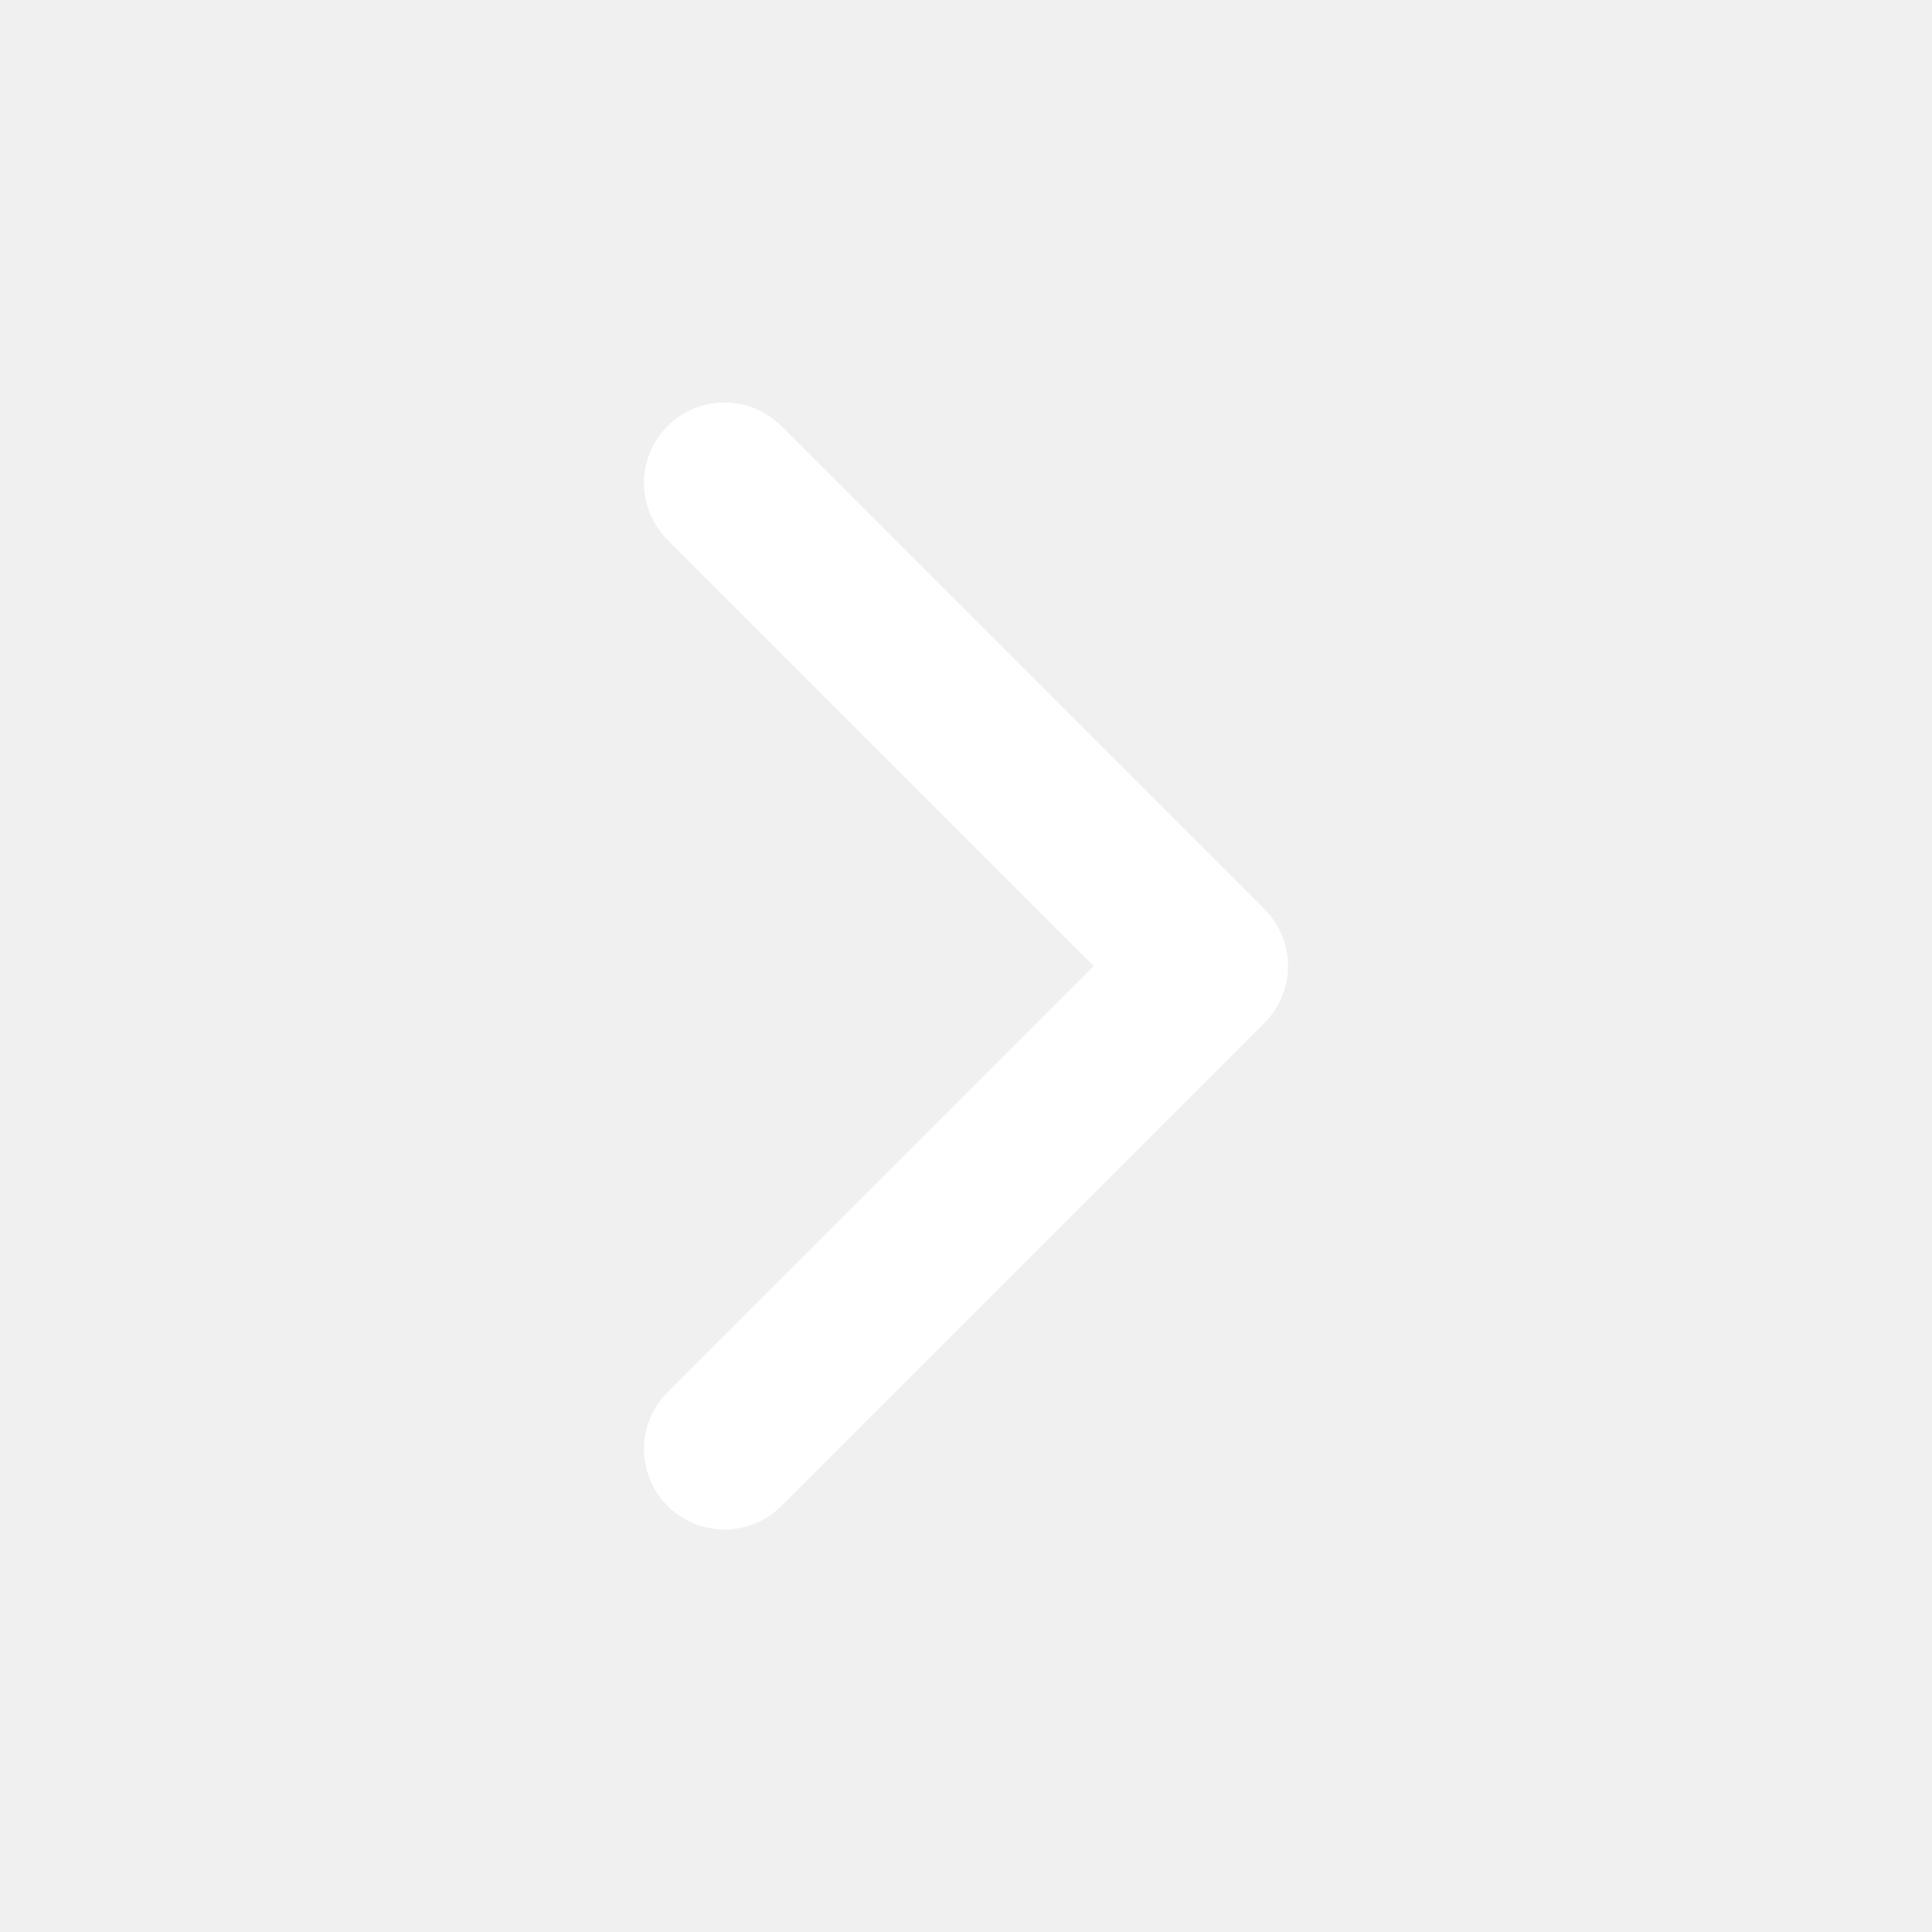
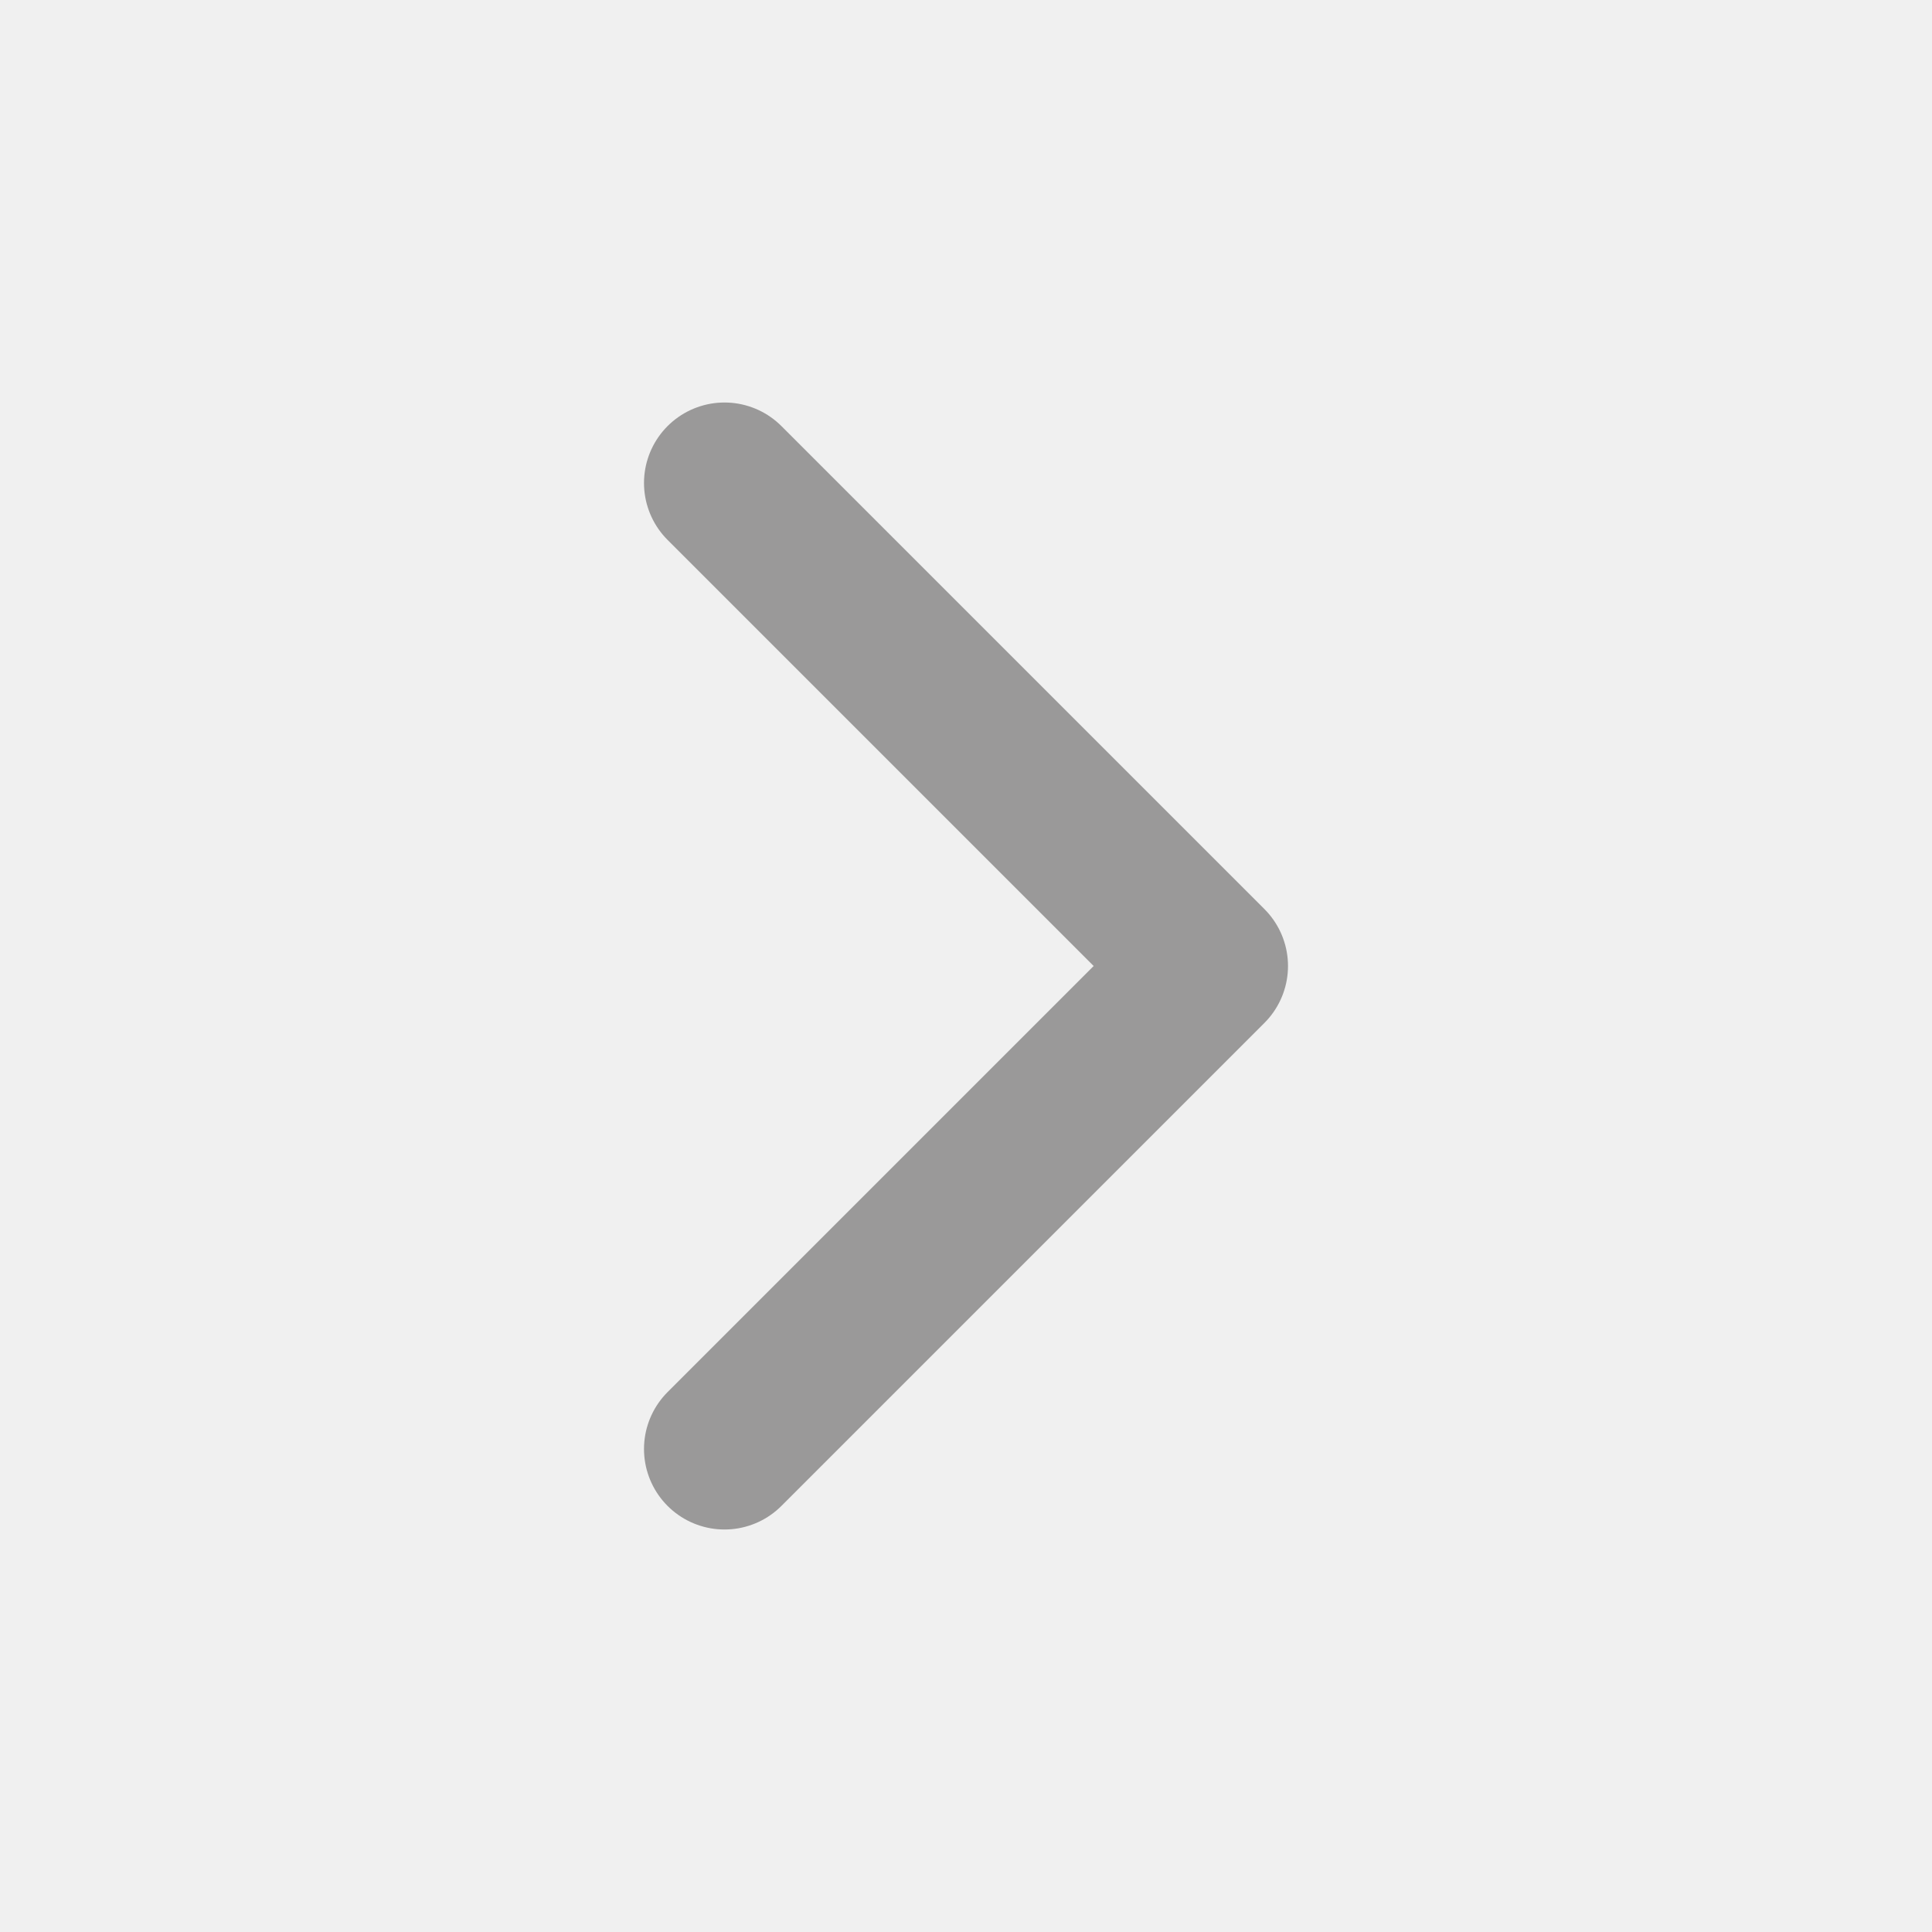
<svg xmlns="http://www.w3.org/2000/svg" width="24" height="24" viewBox="0 0 24 24" fill="none">
-   <path d="M9 18L15 12L9 6" stroke="white" stroke-width="2" stroke-linecap="round" stroke-linejoin="round" />
+   <path d="M9 18L15 12L9 6" stroke="#9a9999" stroke-width="2" stroke-linecap="round" stroke-linejoin="round" />
</svg>
